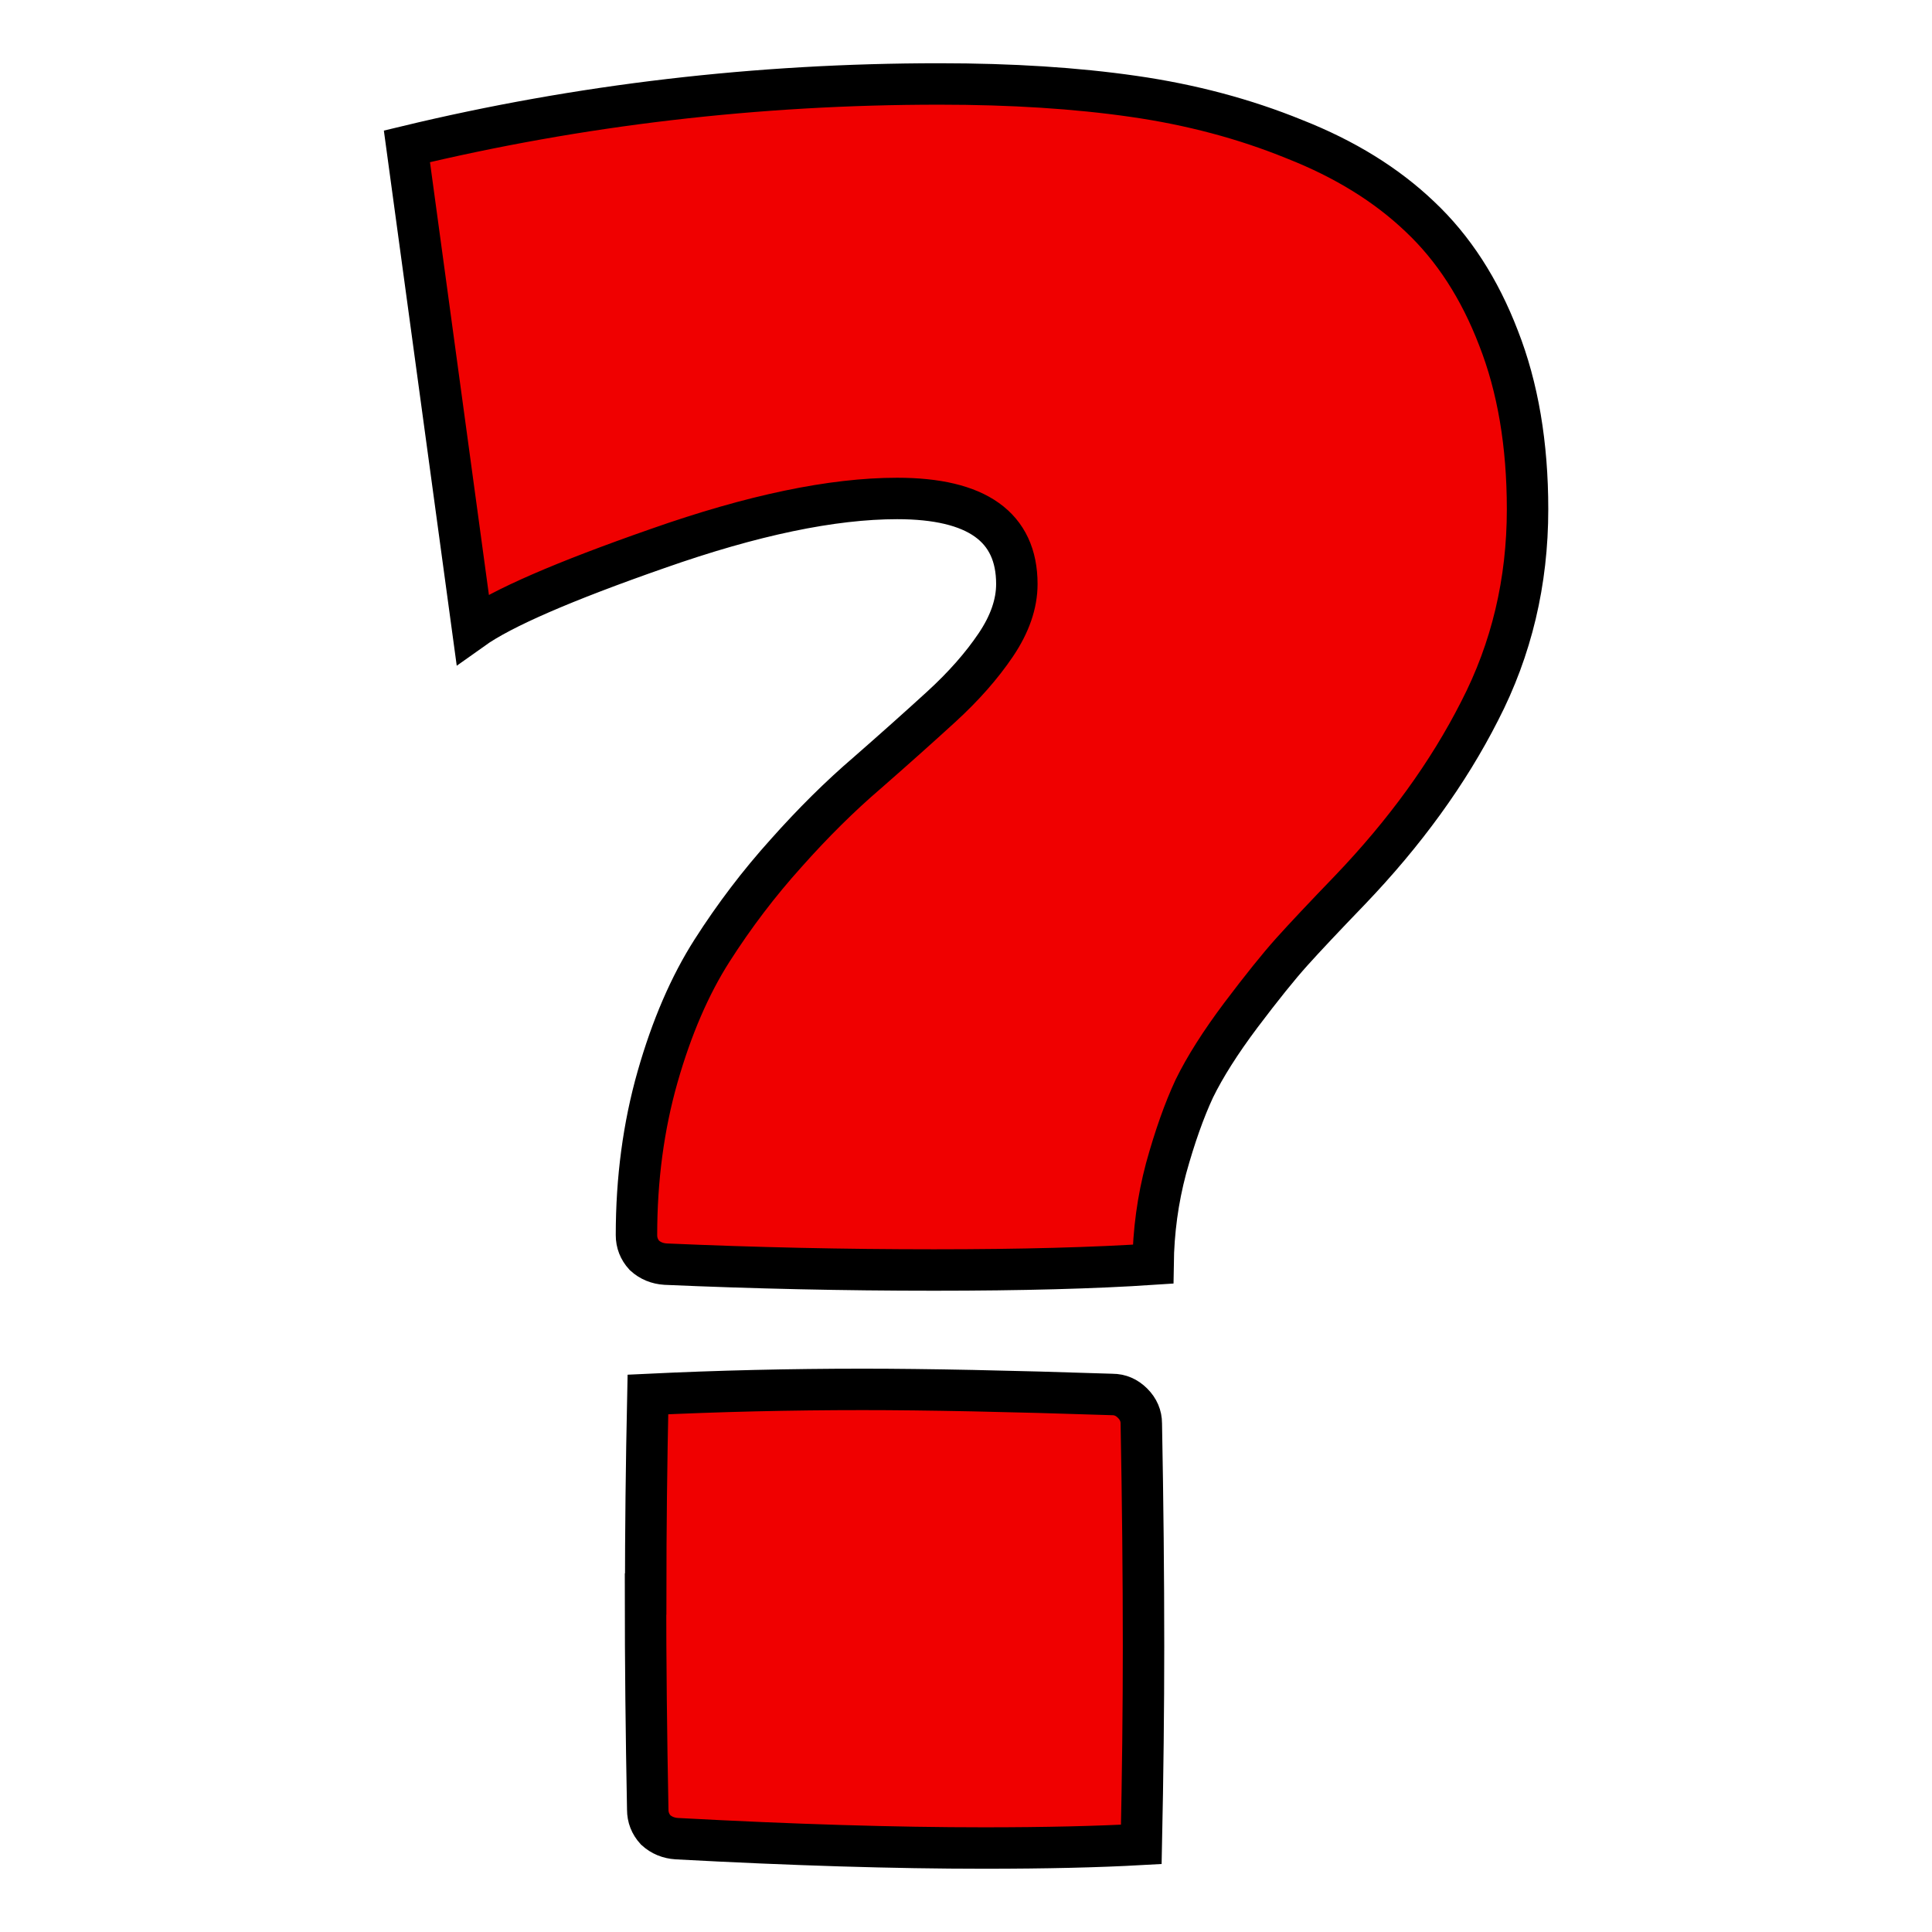
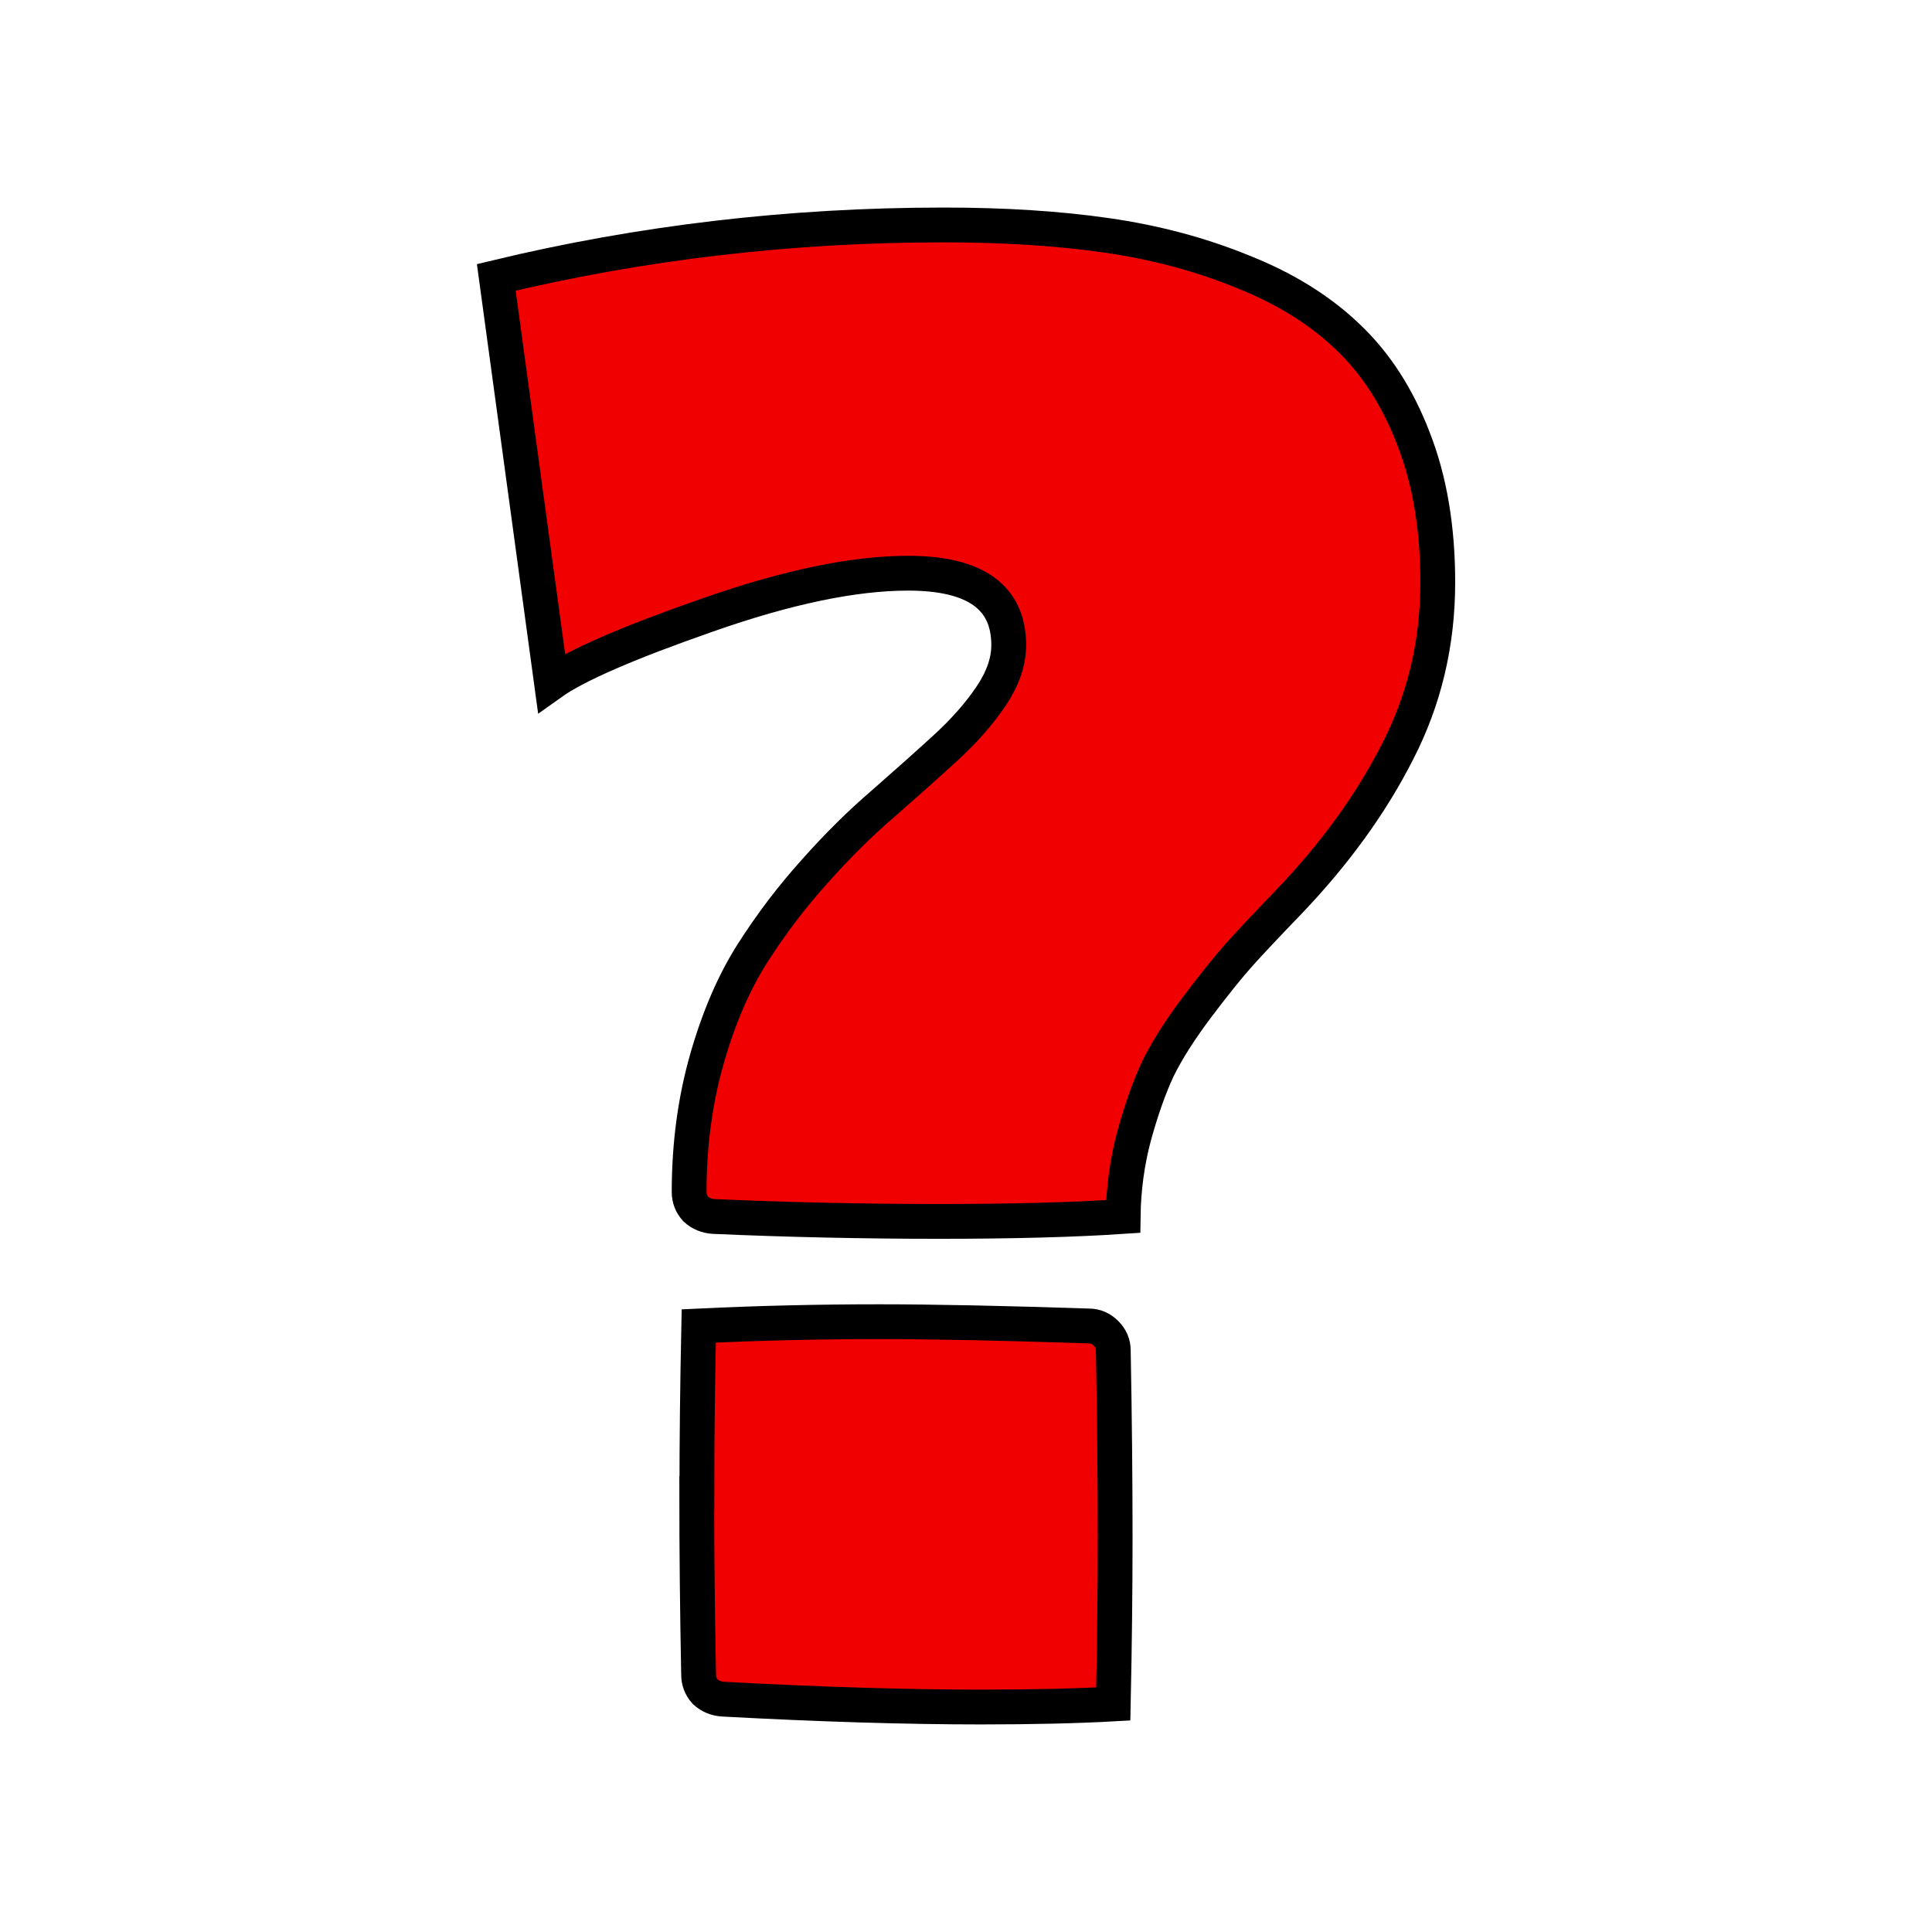
<svg xmlns="http://www.w3.org/2000/svg" width="42" height="42" viewBox="0 0 11.113 11.113" version="1.1" id="svg4925">
  <defs id="defs4919" />
  <g id="layer1" transform="translate(0,-285.8875)">
-     <g aria-label="?" style="font-style:normal;font-variant:normal;font-weight:normal;font-stretch:normal;font-size:18.723px;line-height:1.25;font-family:Digitalt;-inkscape-font-specification:Digitalt;letter-spacing:0px;word-spacing:0px;fill:#f00000;fill-opacity:1;stroke:#000000;stroke-width:0.261;stroke-miterlimit:4;stroke-dasharray:none;stroke-opacity:1" id="text4825" transform="matrix(0.913161,0,0,0.913161,1.938809,25.3087)">
+     <g aria-label="?" style="font-style:normal;font-variant:normal;font-weight:normal;font-stretch:normal;font-size:18.723px;line-height:1.25;font-family:Digitalt;-inkscape-font-specification:Digitalt;letter-spacing:0px;word-spacing:0px;fill:#f00000;fill-opacity:1;stroke:#000000;stroke-width:0.261;stroke-miterlimit:4;stroke-dasharray:none;stroke-opacity:1" id="text4825" transform="matrix(0.7671826,0,0,0.7671826,2.517095,67.85319)">
      <path d="m 1.944,295.4 q 0,-0.599 0.014,-1.257 0.667,-0.032 1.353,-0.032 0.603,0 1.572,0.032 0.073,0 0.128,0.055 0.055,0.055 0.055,0.128 0.014,0.741 0.014,1.403 0,0.59 -0.014,1.248 -0.411,0.023 -0.992,0.023 -0.841,0 -1.934,-0.059 -0.078,-0.005 -0.133,-0.055 -0.05,-0.055 -0.05,-0.128 -0.014,-0.718 -0.014,-1.358 z m -1.504,-9.119 q 1.632,-0.393 3.355,-0.393 0.681,0 1.221,0.078 0.544,0.078 1.015,0.27 0.475,0.187 0.791,0.489 0.315,0.297 0.494,0.763 0.183,0.466 0.183,1.079 0,0.686 -0.302,1.271 -0.297,0.585 -0.818,1.129 -0.242,0.251 -0.366,0.389 -0.123,0.137 -0.32,0.398 -0.192,0.256 -0.293,0.462 -0.096,0.206 -0.178,0.503 -0.078,0.293 -0.082,0.603 -0.553,0.037 -1.38,0.037 -0.85,0 -1.691,-0.037 -0.078,-0.005 -0.133,-0.055 -0.05,-0.055 -0.05,-0.128 0,-0.53 0.133,-0.997 0.133,-0.466 0.343,-0.795 0.21,-0.329 0.466,-0.613 0.256,-0.288 0.512,-0.507 0.256,-0.224 0.466,-0.416 0.21,-0.192 0.343,-0.389 0.133,-0.197 0.133,-0.384 0,-0.539 -0.754,-0.539 -0.613,0 -1.508,0.315 -0.891,0.311 -1.166,0.507 z" style="fill:#f00000;fill-opacity:1;stroke:#000000;stroke-width:0.261;stroke-miterlimit:4;stroke-dasharray:none;stroke-opacity:1" id="path4827" />
    </g>
  </g>
</svg>
